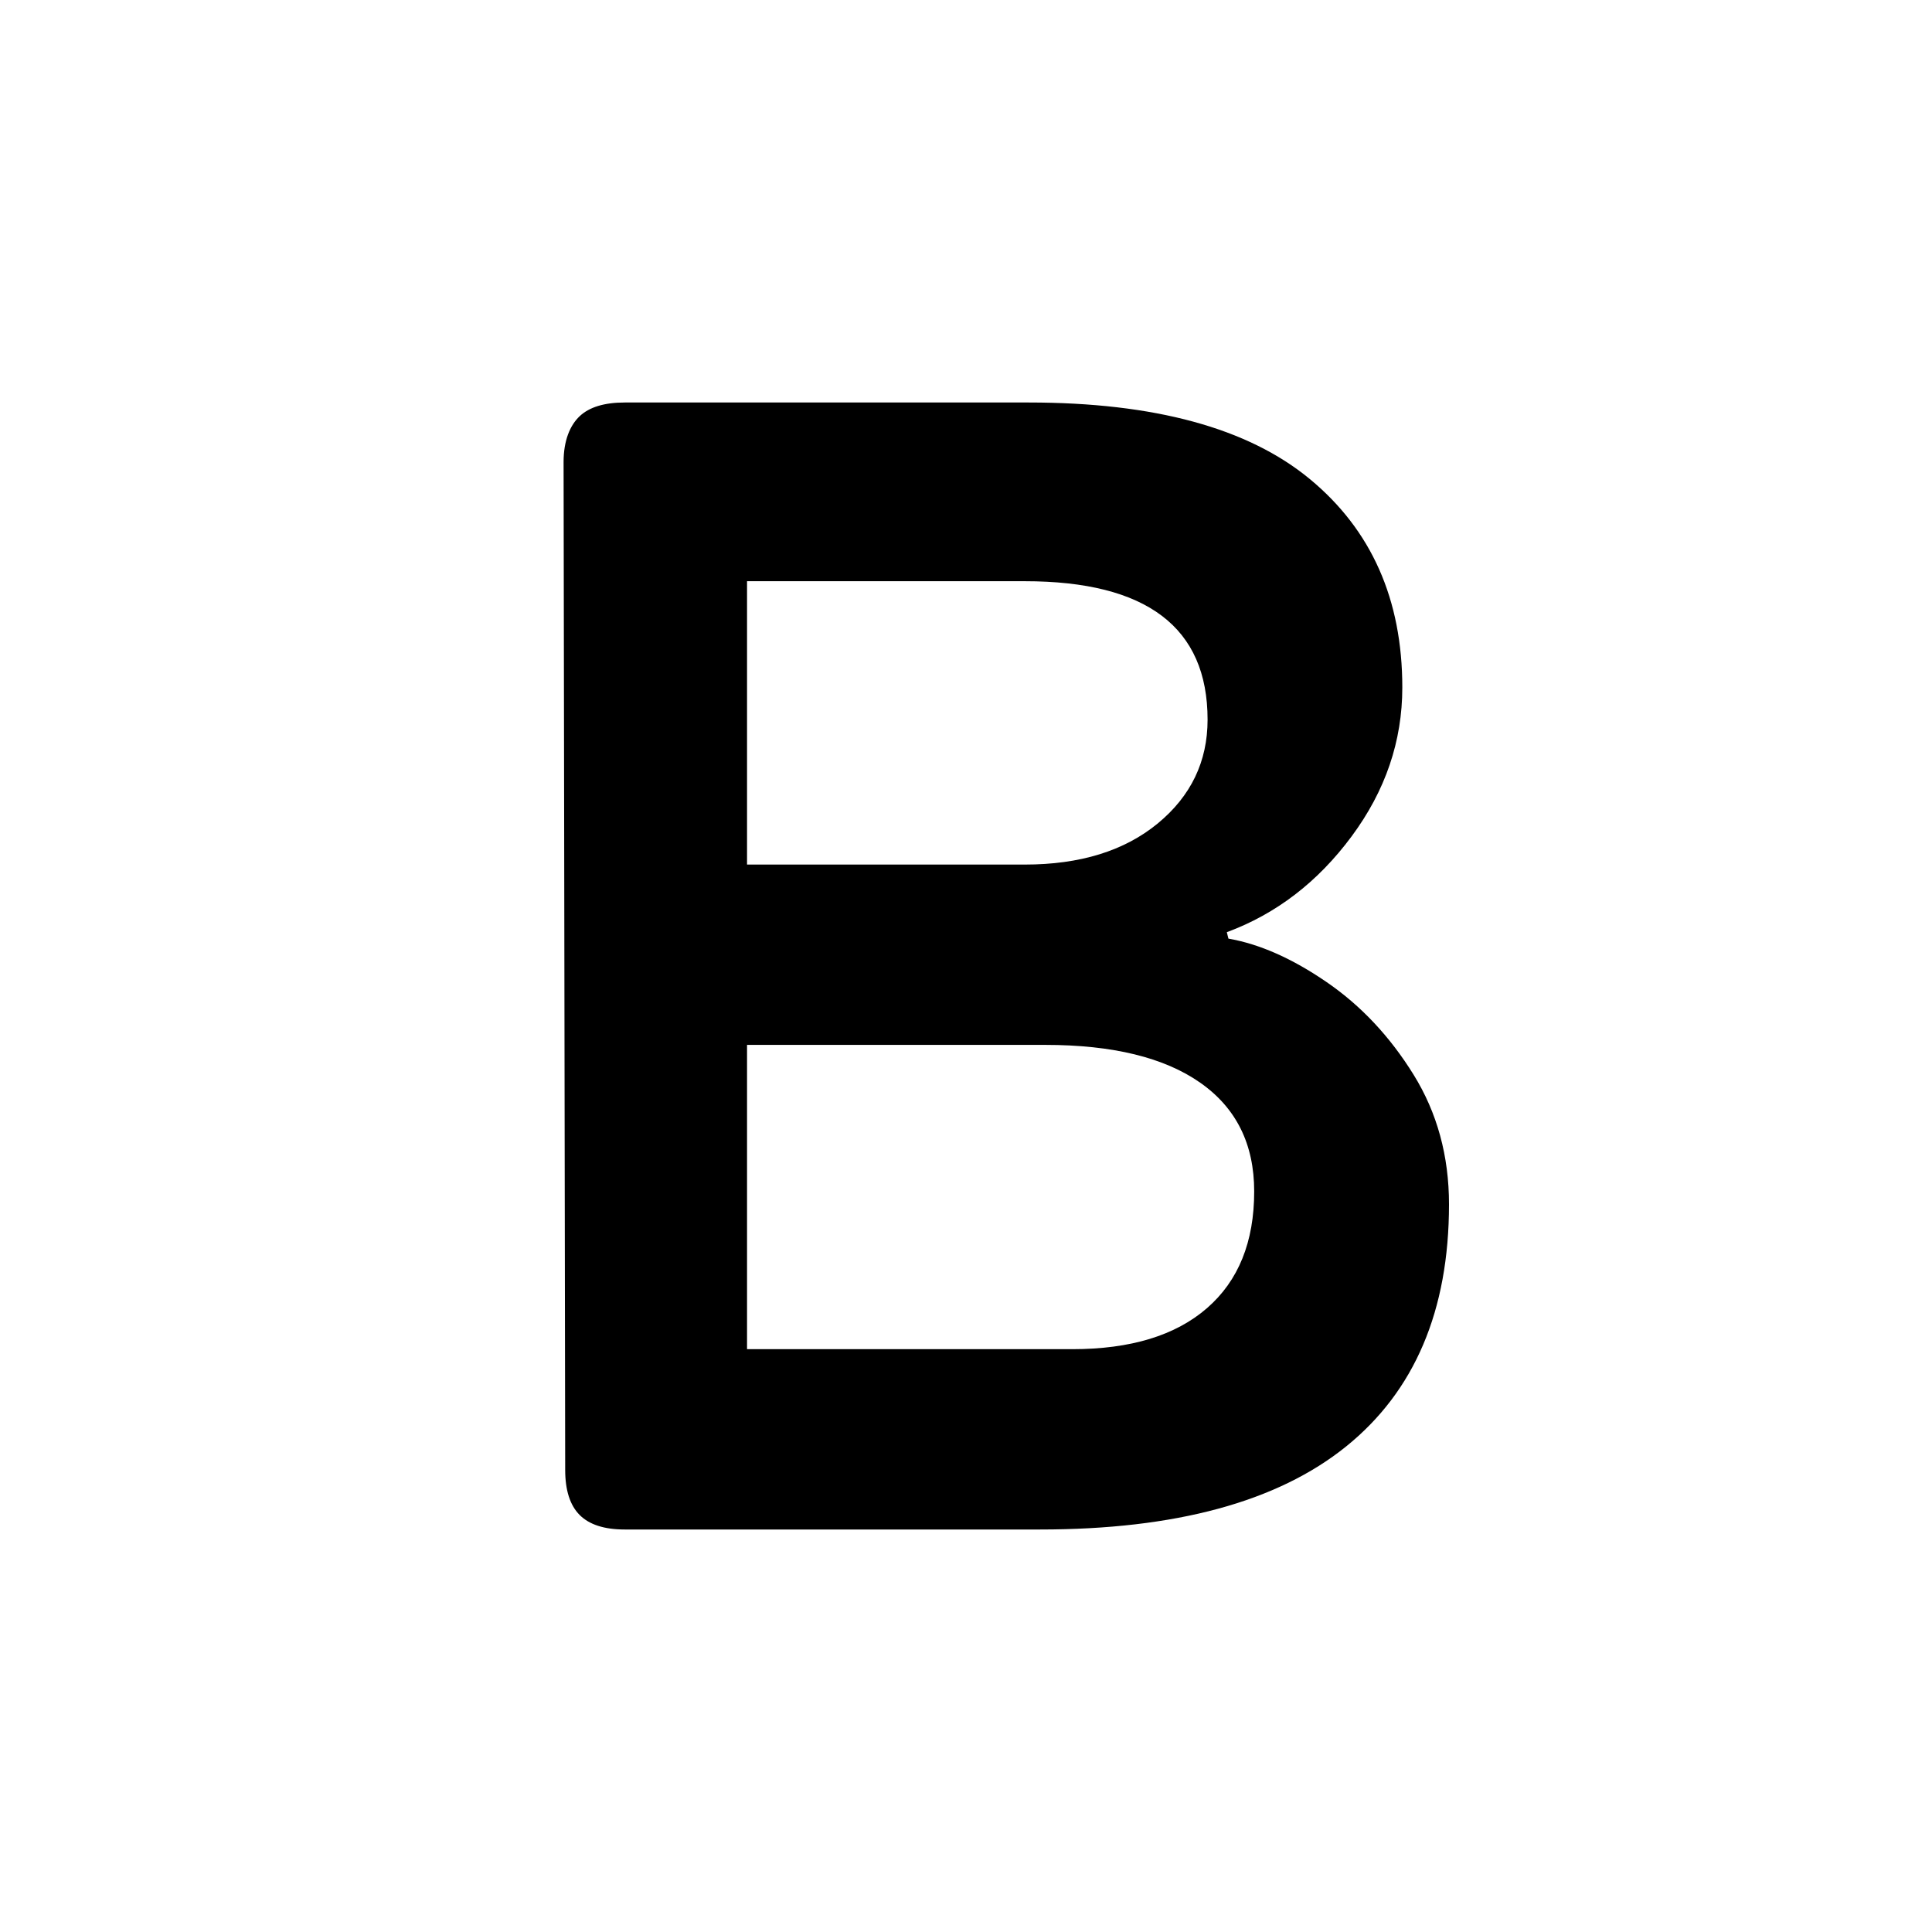
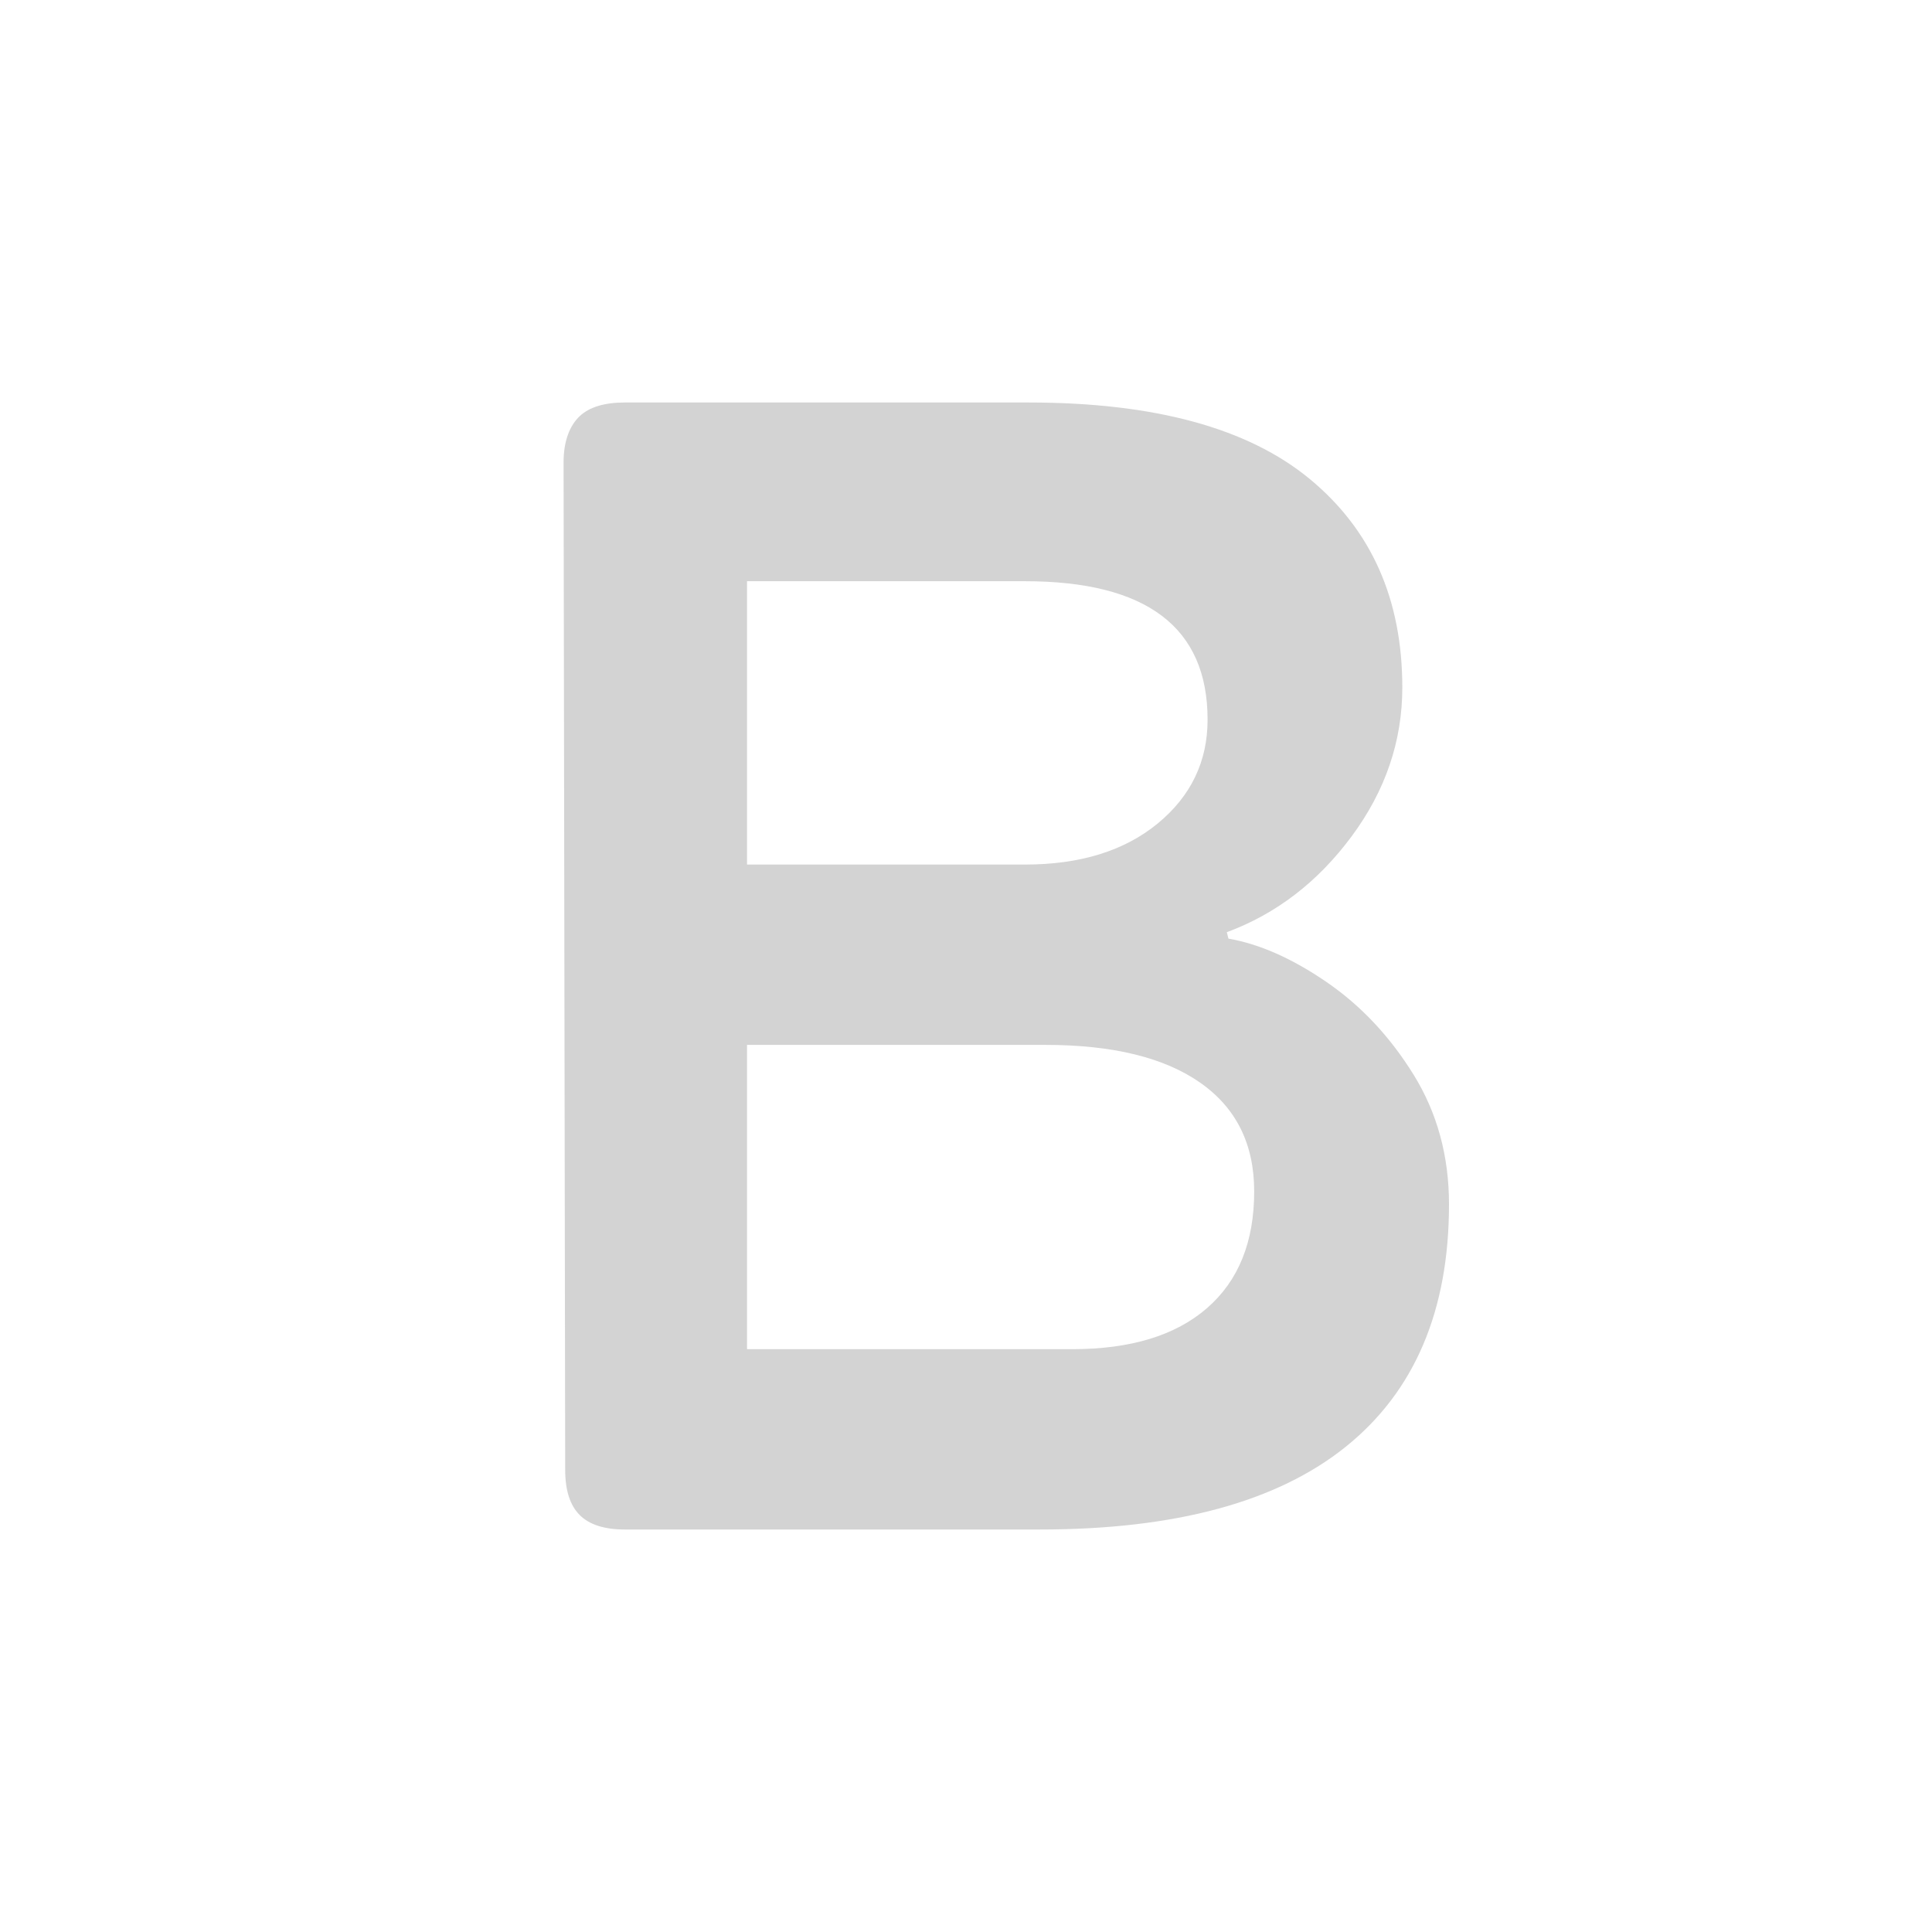
<svg xmlns="http://www.w3.org/2000/svg" width="24px" height="24px" viewBox="0 0 24 24" version="1.1">
  <defs />
  <g stroke="none" stroke-width="1" fill="none" fill-rule="evenodd">
-     <path d="M7.761,19 C7.508,19 7.321,18.94 7.201,18.82 C7.081,18.7 7.021,18.513 7.021,18.26 L7.001,5.74 C7.001,5.473 7.081,5.283 7.201,5.17 C7.321,5.057 7.508,5 7.761,5 L12.78,5 C14.34,5 15.503,5.317 16.27,5.95 C17.037,6.583 17.42,7.447 17.42,8.54 C17.42,9.207 17.21,9.823 16.79,10.39 C16.37,10.957 15.853,11.353 15.24,11.58 L15.26,11.66 C15.647,11.727 16.053,11.907 16.48,12.2 C16.907,12.493 17.267,12.877 17.56,13.35 C17.853,13.823 18,14.36 18,14.96 C18,16.28 17.573,17.283 16.72,17.97 C15.867,18.657 14.6,19 12.92,19 L7.761,19 Z M12.73,10.74 C13.417,10.74 13.967,10.57 14.381,10.23 C14.794,9.89 15.001,9.46 15.001,8.94 C15.001,7.793 14.244,7.22 12.73,7.22 L9.28,7.22 L9.28,10.74 L12.73,10.74 Z M13.32,16.76 C14.045,16.76 14.603,16.59 14.994,16.25 C15.385,15.91 15.58,15.427 15.58,14.8 C15.58,14.213 15.357,13.763 14.91,13.45 C14.464,13.137 13.822,12.98 12.985,12.98 L9.28,12.98 L9.28,16.76 L13.32,16.76 Z" fill="#000000" />
+     <path d="M7.761,19 C7.508,19 7.321,18.94 7.201,18.82 C7.081,18.7 7.021,18.513 7.021,18.26 L7.001,5.74 C7.001,5.473 7.081,5.283 7.201,5.17 C7.321,5.057 7.508,5 7.761,5 L12.78,5 C14.34,5 15.503,5.317 16.27,5.95 C17.037,6.583 17.42,7.447 17.42,8.54 C17.42,9.207 17.21,9.823 16.79,10.39 C16.37,10.957 15.853,11.353 15.24,11.58 L15.26,11.66 C15.647,11.727 16.053,11.907 16.48,12.2 C16.907,12.493 17.267,12.877 17.56,13.35 C17.853,13.823 18,14.36 18,14.96 C18,16.28 17.573,17.283 16.72,17.97 C15.867,18.657 14.6,19 12.92,19 L7.761,19 Z M12.73,10.74 C13.417,10.74 13.967,10.57 14.381,10.23 C14.794,9.89 15.001,9.46 15.001,8.94 C15.001,7.793 14.244,7.22 12.73,7.22 L9.28,7.22 L9.28,10.74 L12.73,10.74 Z M13.32,16.76 C14.045,16.76 14.603,16.59 14.994,16.25 C15.385,15.91 15.58,15.427 15.58,14.8 C15.58,14.213 15.357,13.763 14.91,13.45 C14.464,13.137 13.822,12.98 12.985,12.98 L9.28,12.98 L9.28,16.76 L13.32,16.76 Z" fill="#D3D3D3" />
  </g>
</svg>
